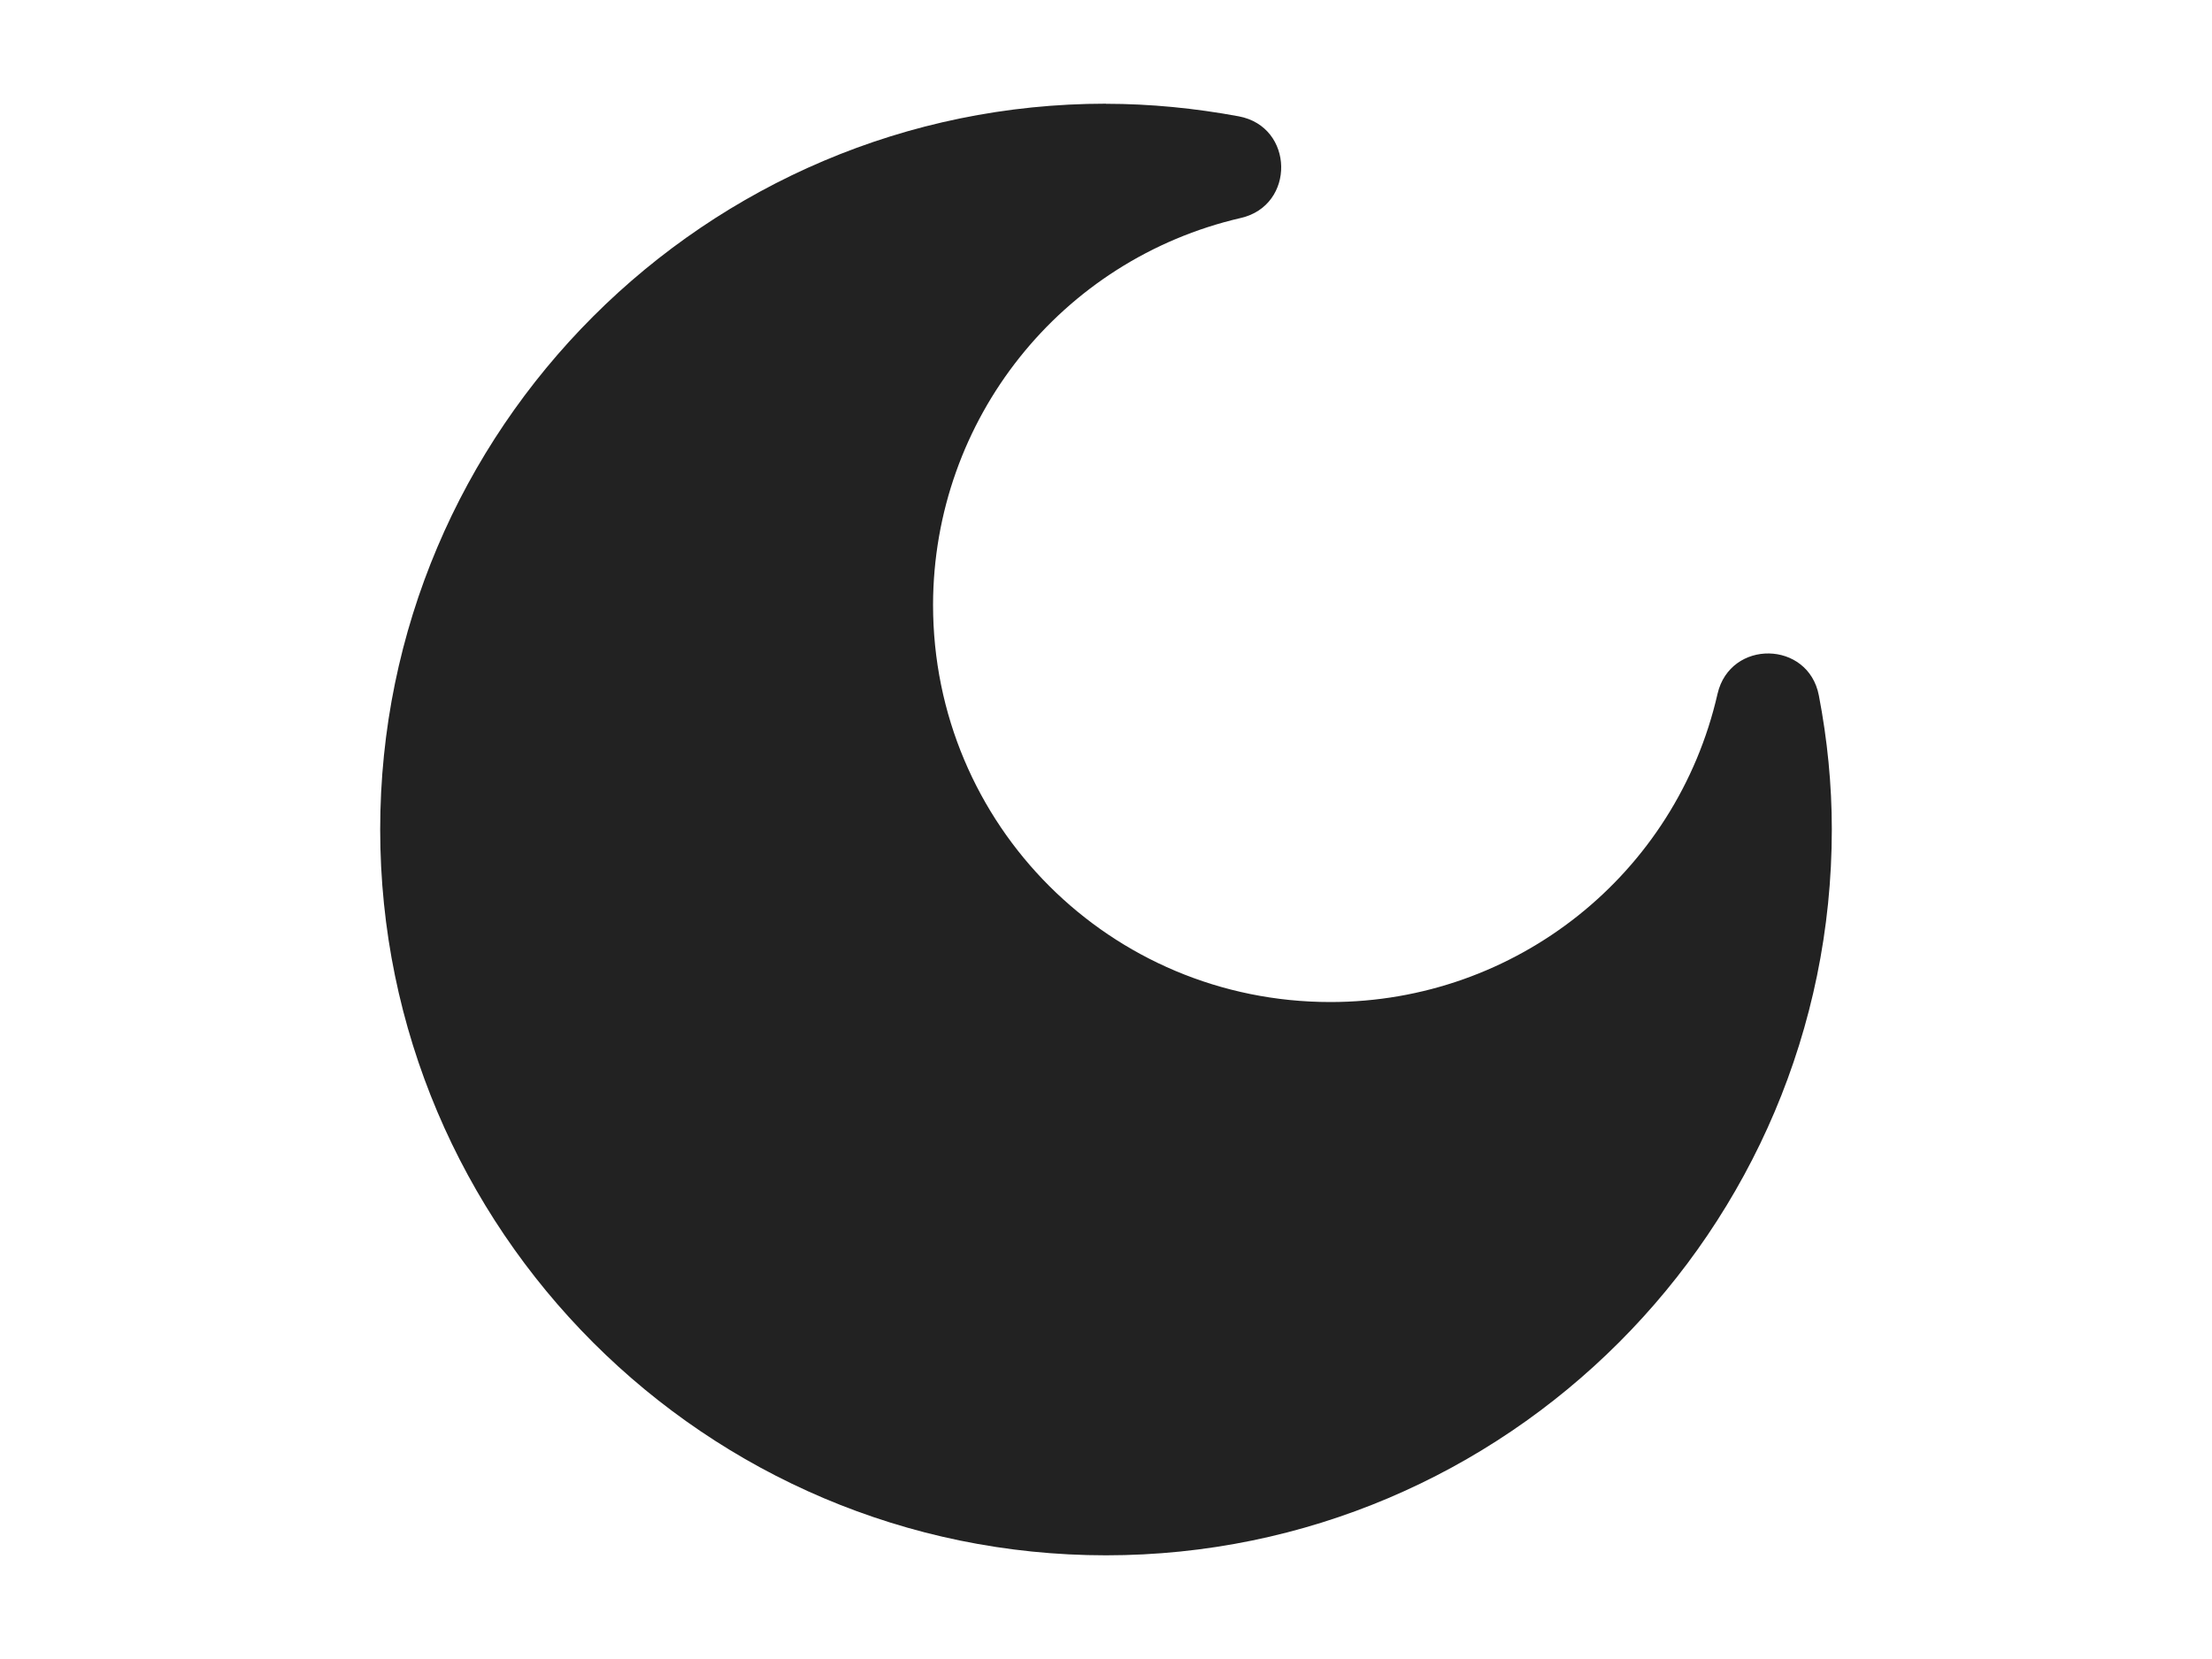
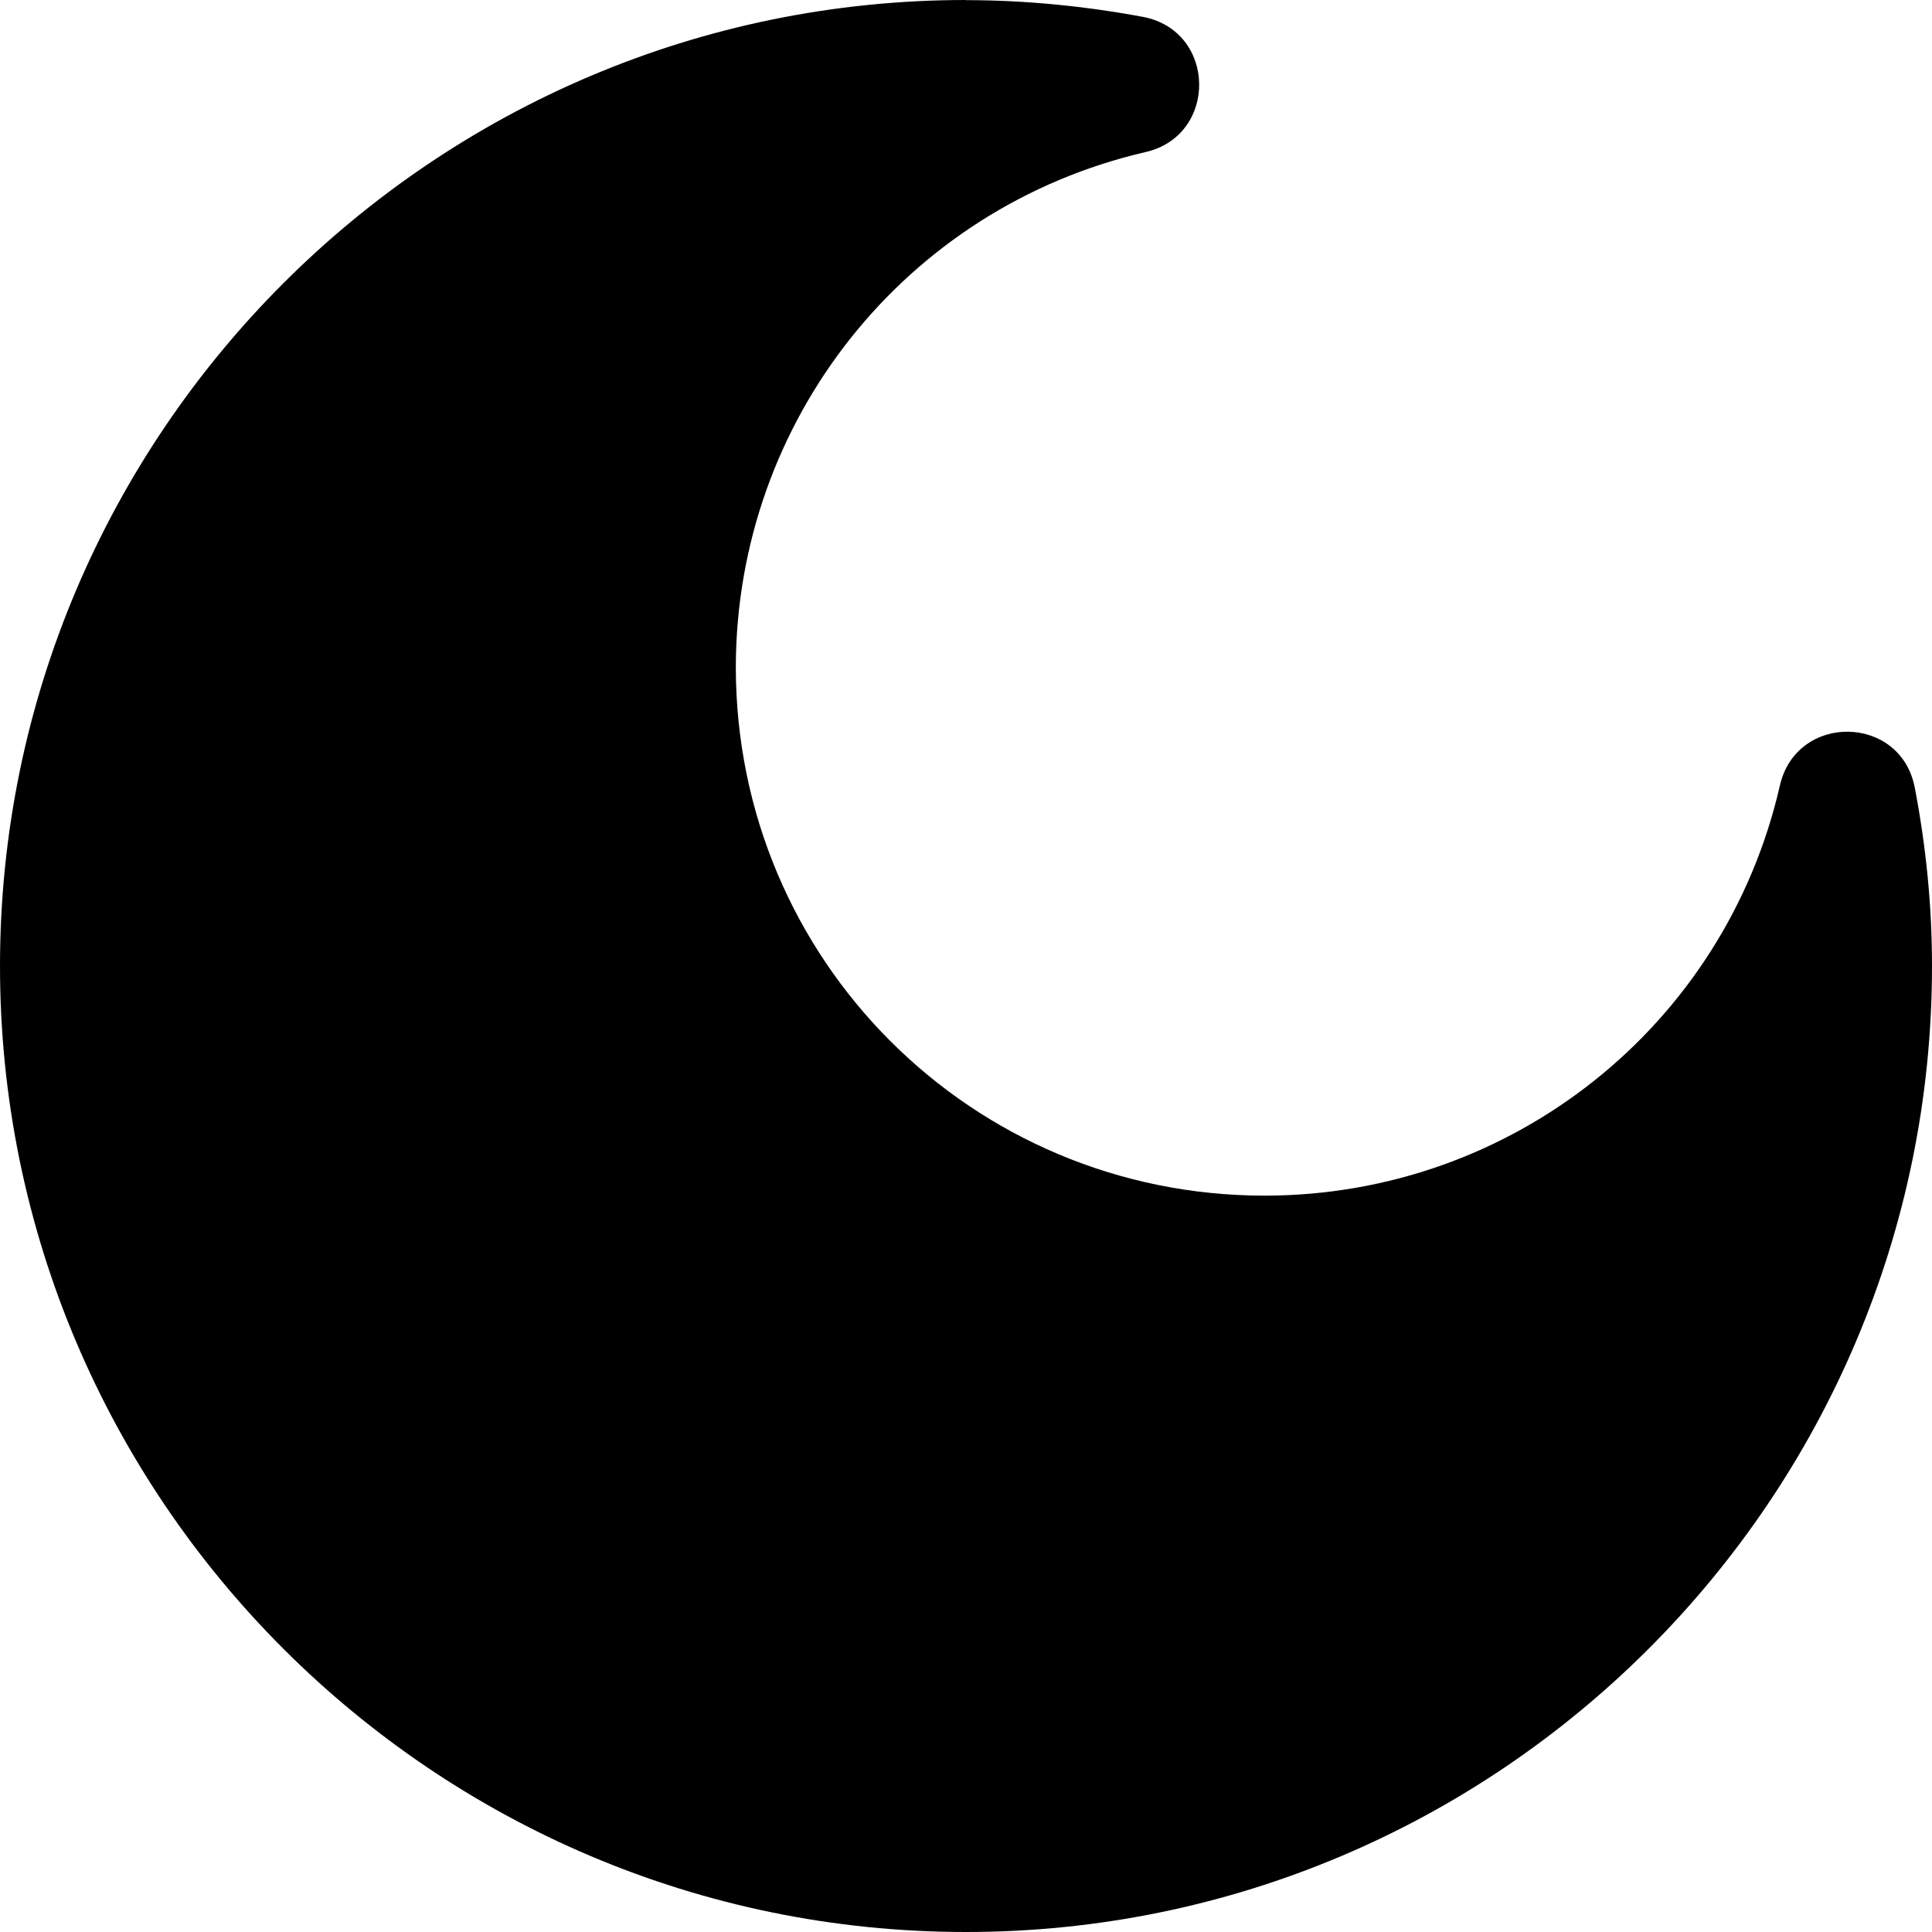
- <svg xmlns="http://www.w3.org/2000/svg" height="24px" viewBox="0 0 16 16" width="32px">
-   <path d="m 8 1 c -3.859 0 -7 3.141 -7 7 s 3.141 7 7 7 s 7 -3.141 7 -7 c 0 0 0 0 0 -0.004 c 0 -0.43 -0.043 -0.863 -0.125 -1.289 c -0.102 -0.531 -0.855 -0.543 -0.977 -0.016 c -0.398 1.742 -1.945 2.973 -3.734 2.973 c -2.121 0 -3.832 -1.707 -3.832 -3.832 c 0.004 -1.785 1.23 -3.328 2.969 -3.73 c 0.527 -0.121 0.516 -0.879 -0.02 -0.98 c -0.422 -0.078 -0.852 -0.121 -1.281 -0.121 z m 0 0" fill="#222222" />
+ <svg xmlns="http://www.w3.org/2000/svg" width="32px" height="32px" viewBox="1 1 14 14">
+   <path d="m 8 1 c -3.859 0 -7 3.141 -7 7 s 3.141 7 7 7 s 7 -3.141 7 -7 c 0 0 0 0 0 -0.004 c 0 -0.43 -0.043 -0.863 -0.125 -1.289 c -0.102 -0.531 -0.855 -0.543 -0.977 -0.016 c -0.398 1.742 -1.945 2.973 -3.734 2.973 c -2.121 0 -3.832 -1.707 -3.832 -3.832 c 0.004 -1.785 1.23 -3.328 2.969 -3.73 c 0.527 -0.121 0.516 -0.879 -0.02 -0.98 c -0.422 -0.078 -0.852 -0.121 -1.281 -0.121 z m 0 0" fill="#000" />
</svg>
